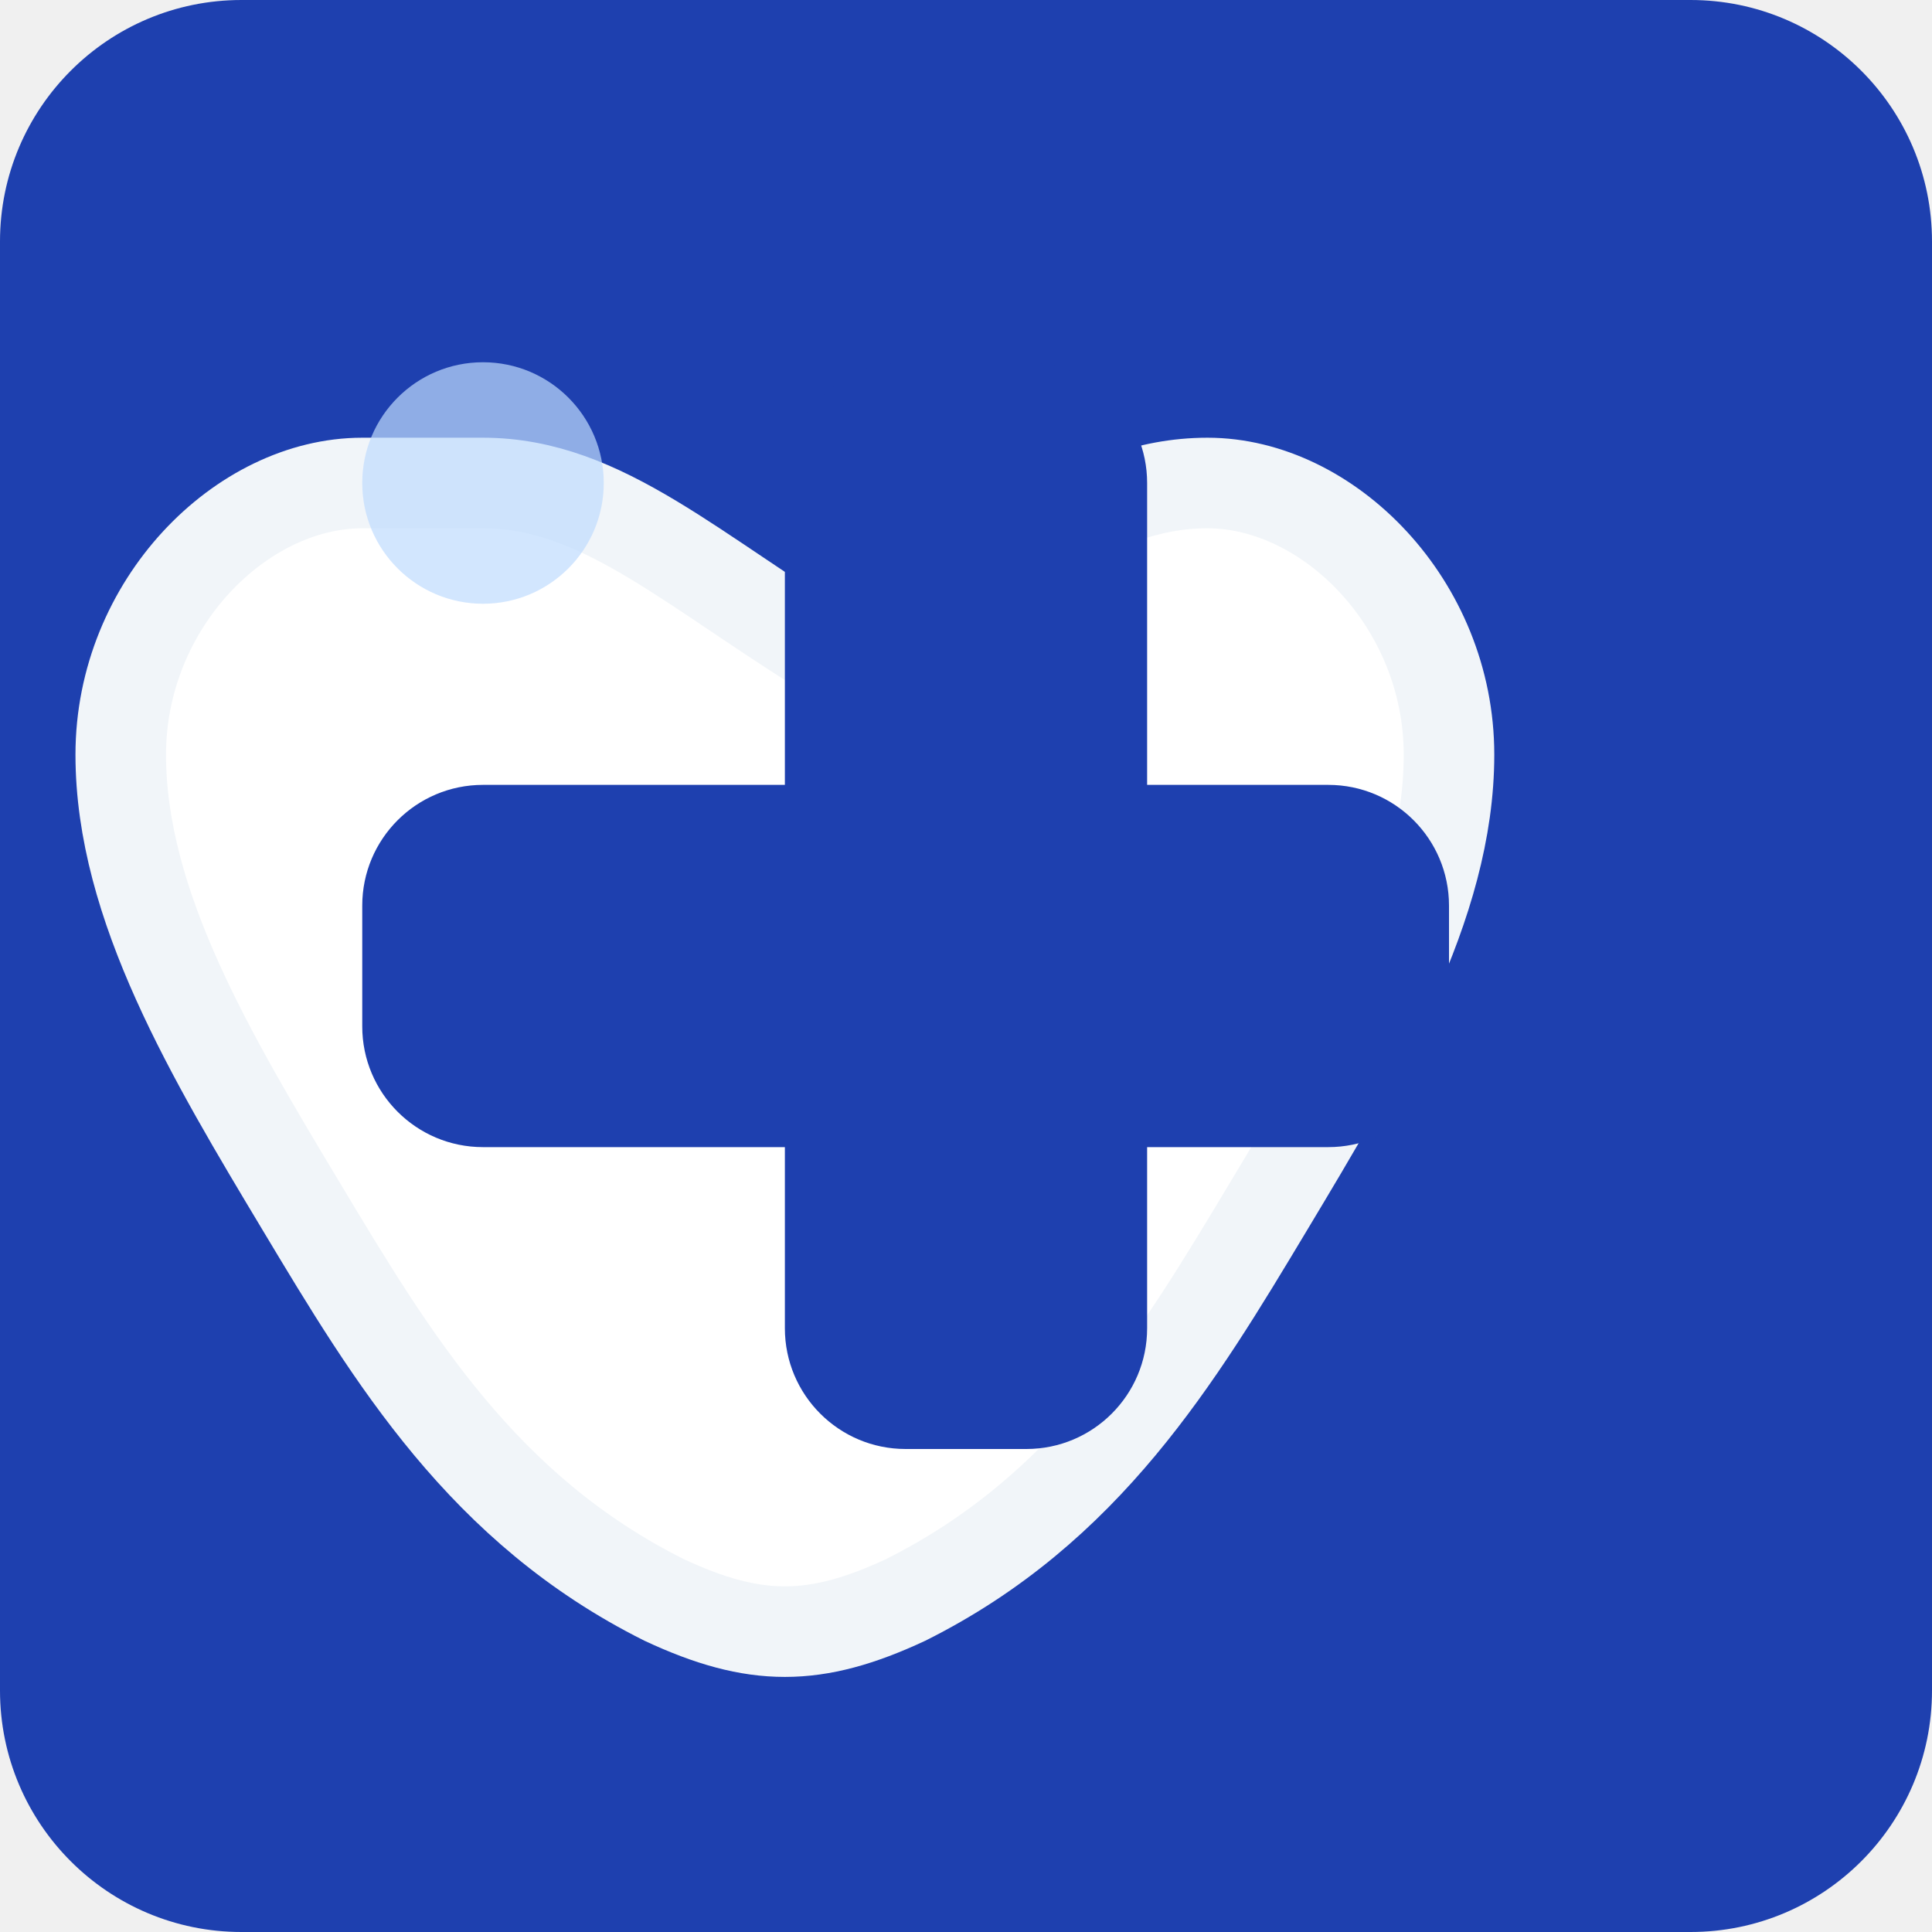
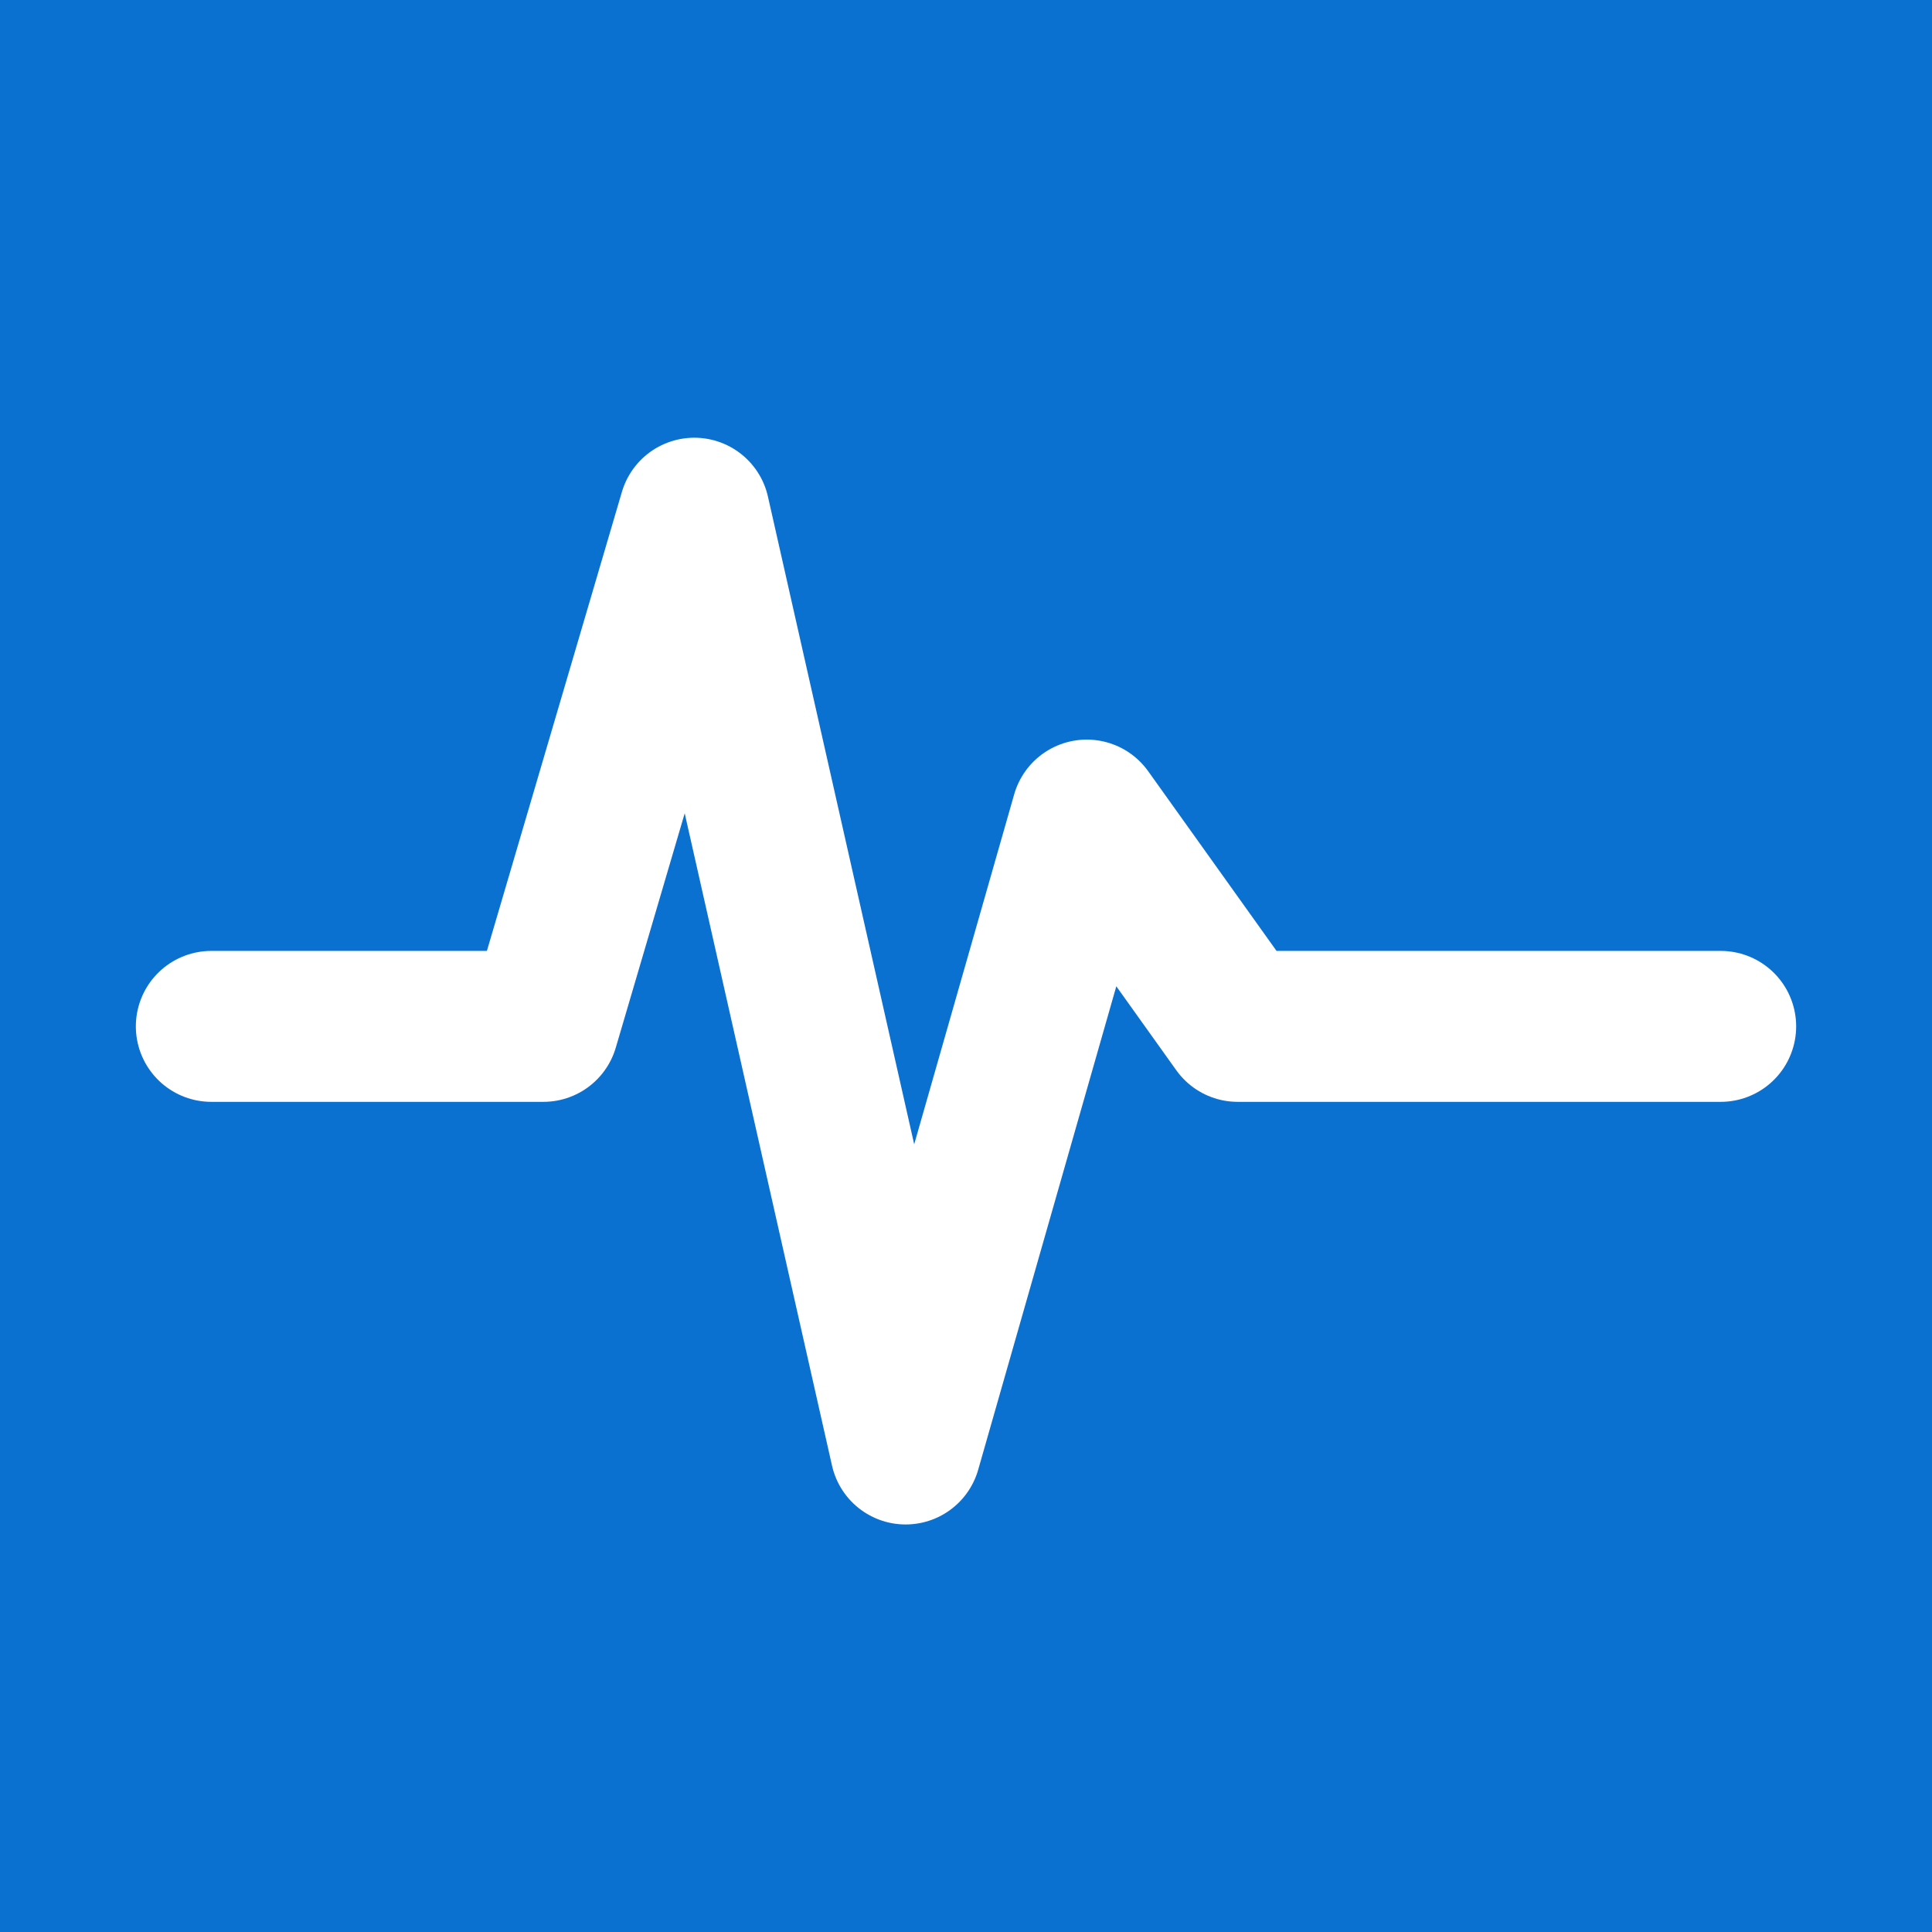
- <svg xmlns="http://www.w3.org/2000/svg" width="32" height="32" viewBox="0 0 32 32" fill="none">
-   <rect width="32" height="32" rx="4" fill="#1e40af" />
-   <path d="M6 8C4 8 2 10 2 12.5C2 15 3.5 17.5 5 20C6.5 22.5 8 25 11 26.5C12.5 27.2 13.5 27.2 15 26.5C18 25 19.5 22.5 21 20C22.5 17.5 24 15 24 12.5C24 10 22 8 20 8C18 8 16.5 9.5 14 11C11.5 9.5 10 8 8 8H6Z" fill="white" stroke="#f1f5f9" stroke-width="1.5" />
-   <rect x="13" y="6" width="6" height="18" rx="2" fill="#1e40af" />
-   <rect x="6" y="13" width="18" height="6" rx="2" fill="#1e40af" />
-   <circle cx="8" cy="8" r="2" fill="#bfdbfe" opacity="0.7" />
+ <svg xmlns="http://www.w3.org/2000/svg" width="64" height="64" viewBox="0 0 64 64" fill="none">
+   <rect width="64" height="64" fill="#0B71D0" />
+   <path d="M7 34H18L23 17L30 48L36 27L41 34H57" stroke="white" stroke-width="5" stroke-linecap="round" stroke-linejoin="round" />
</svg>
